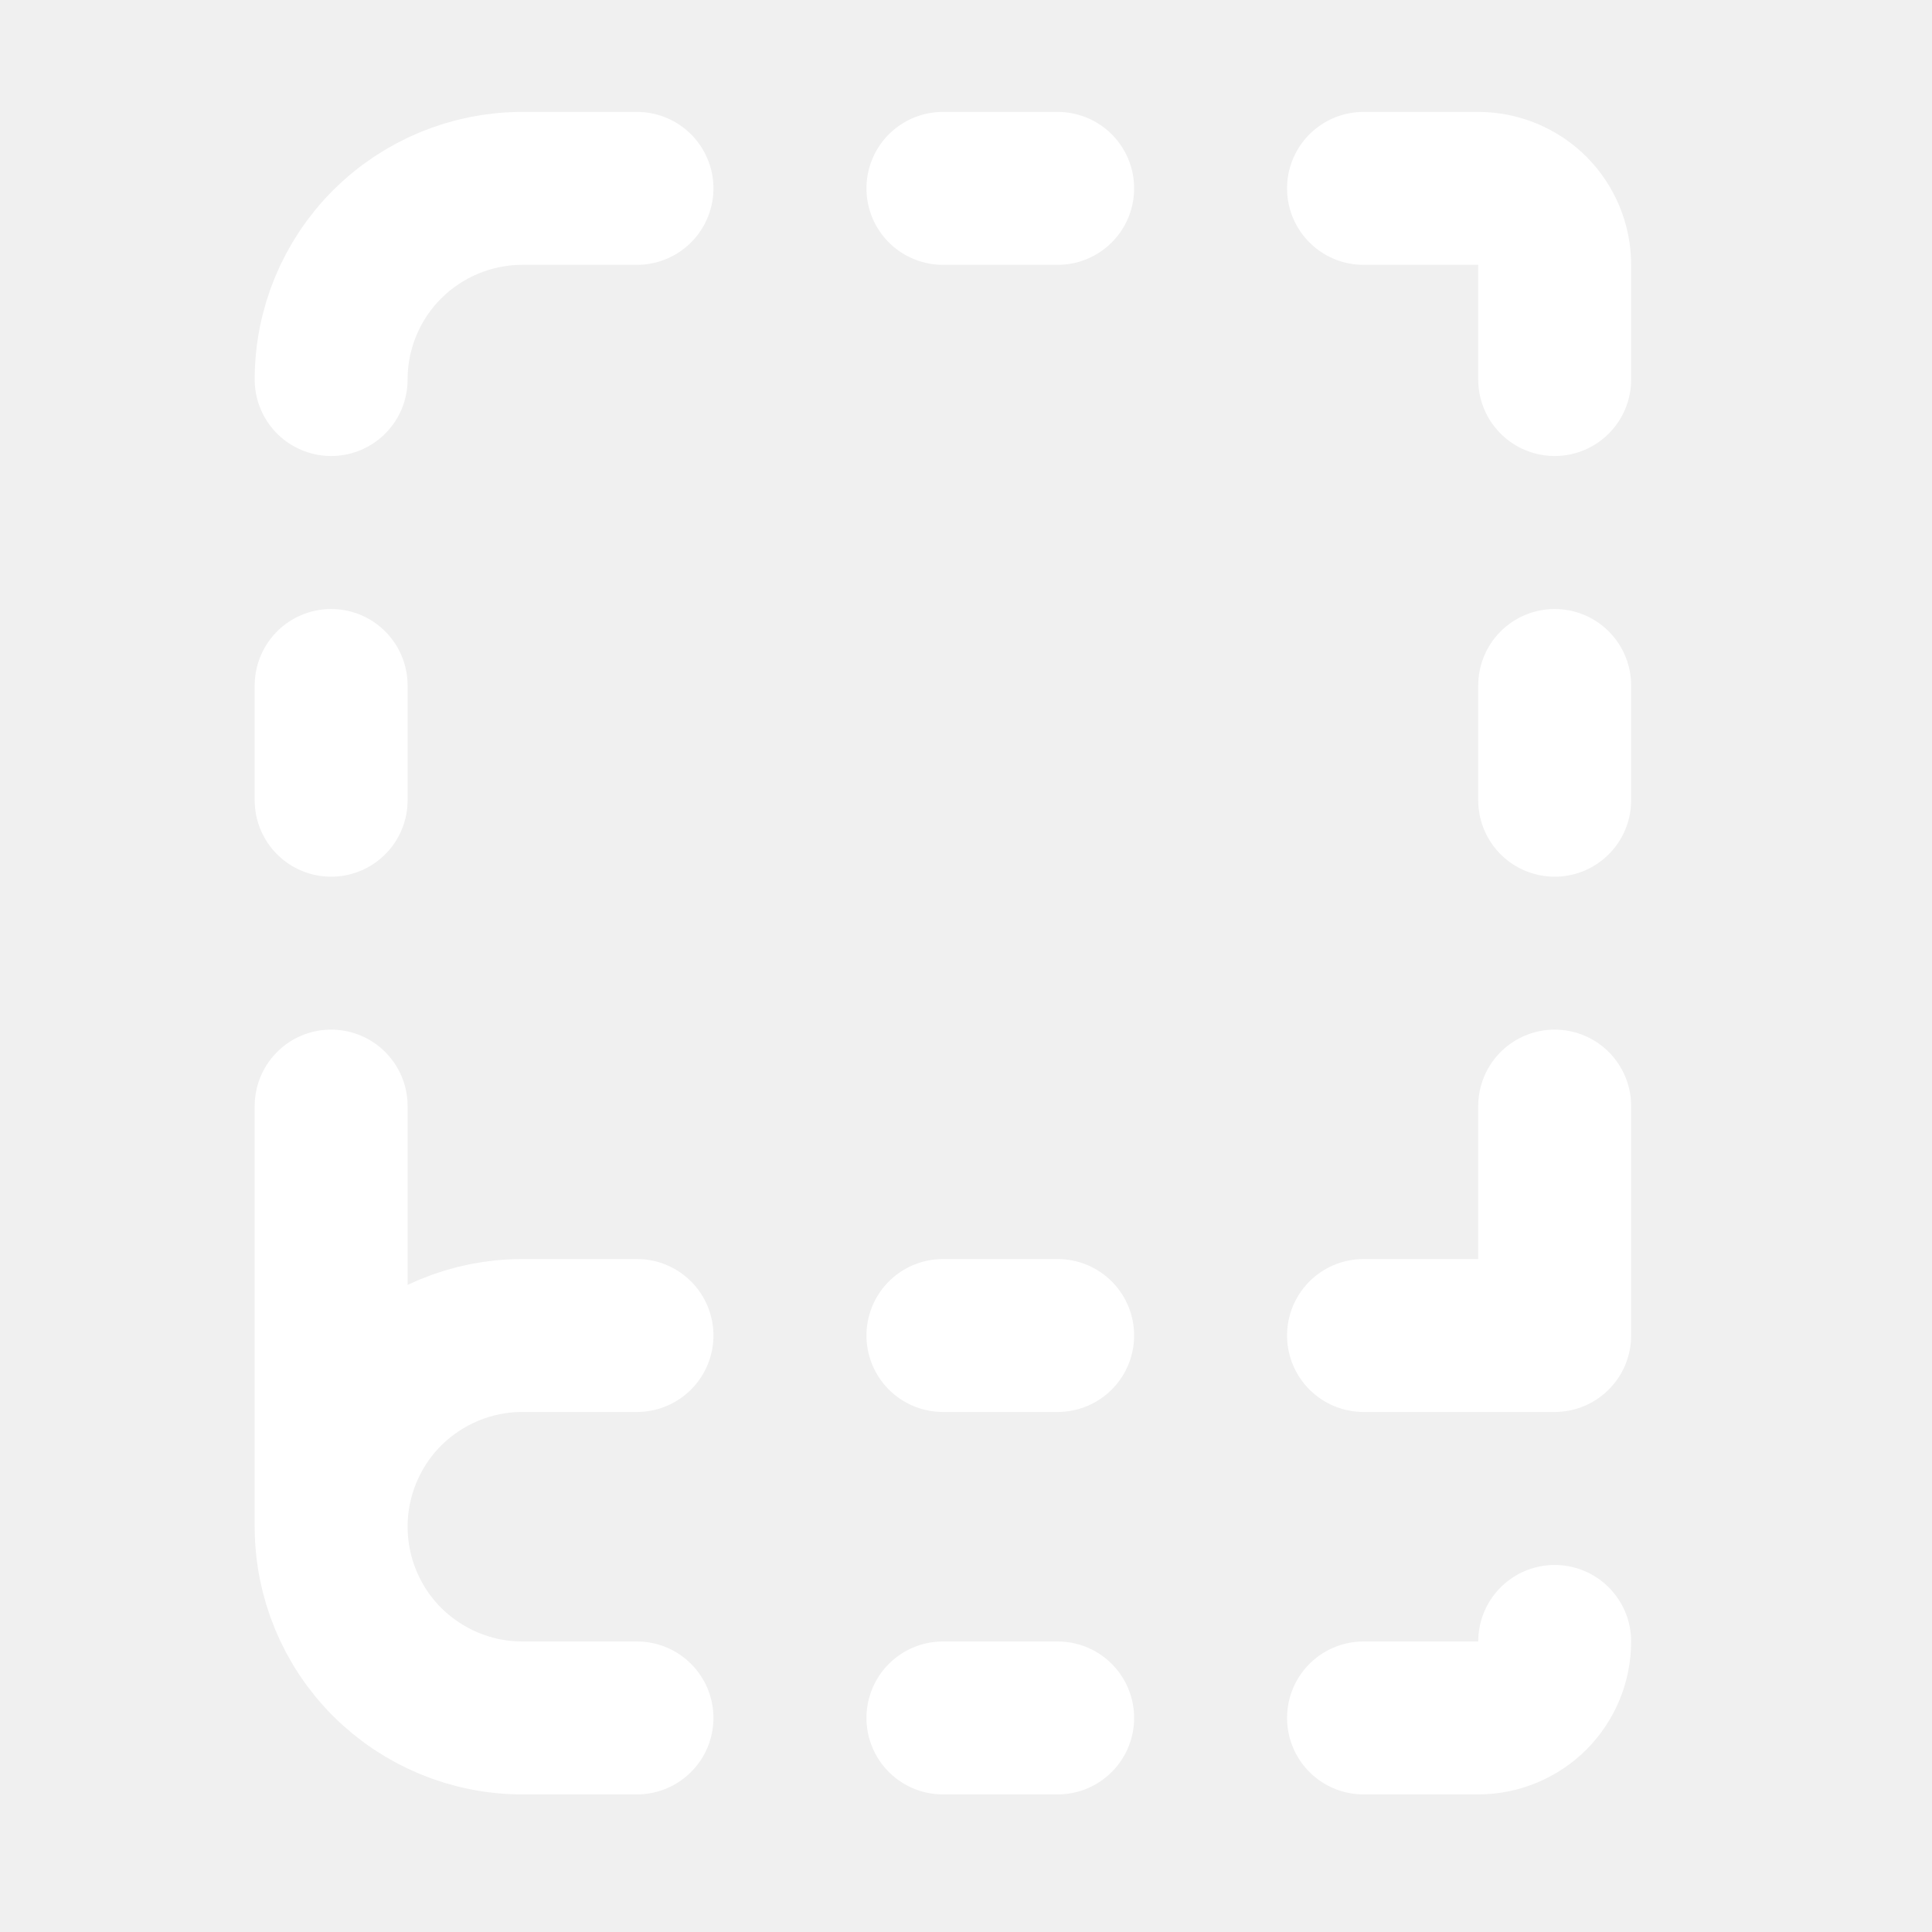
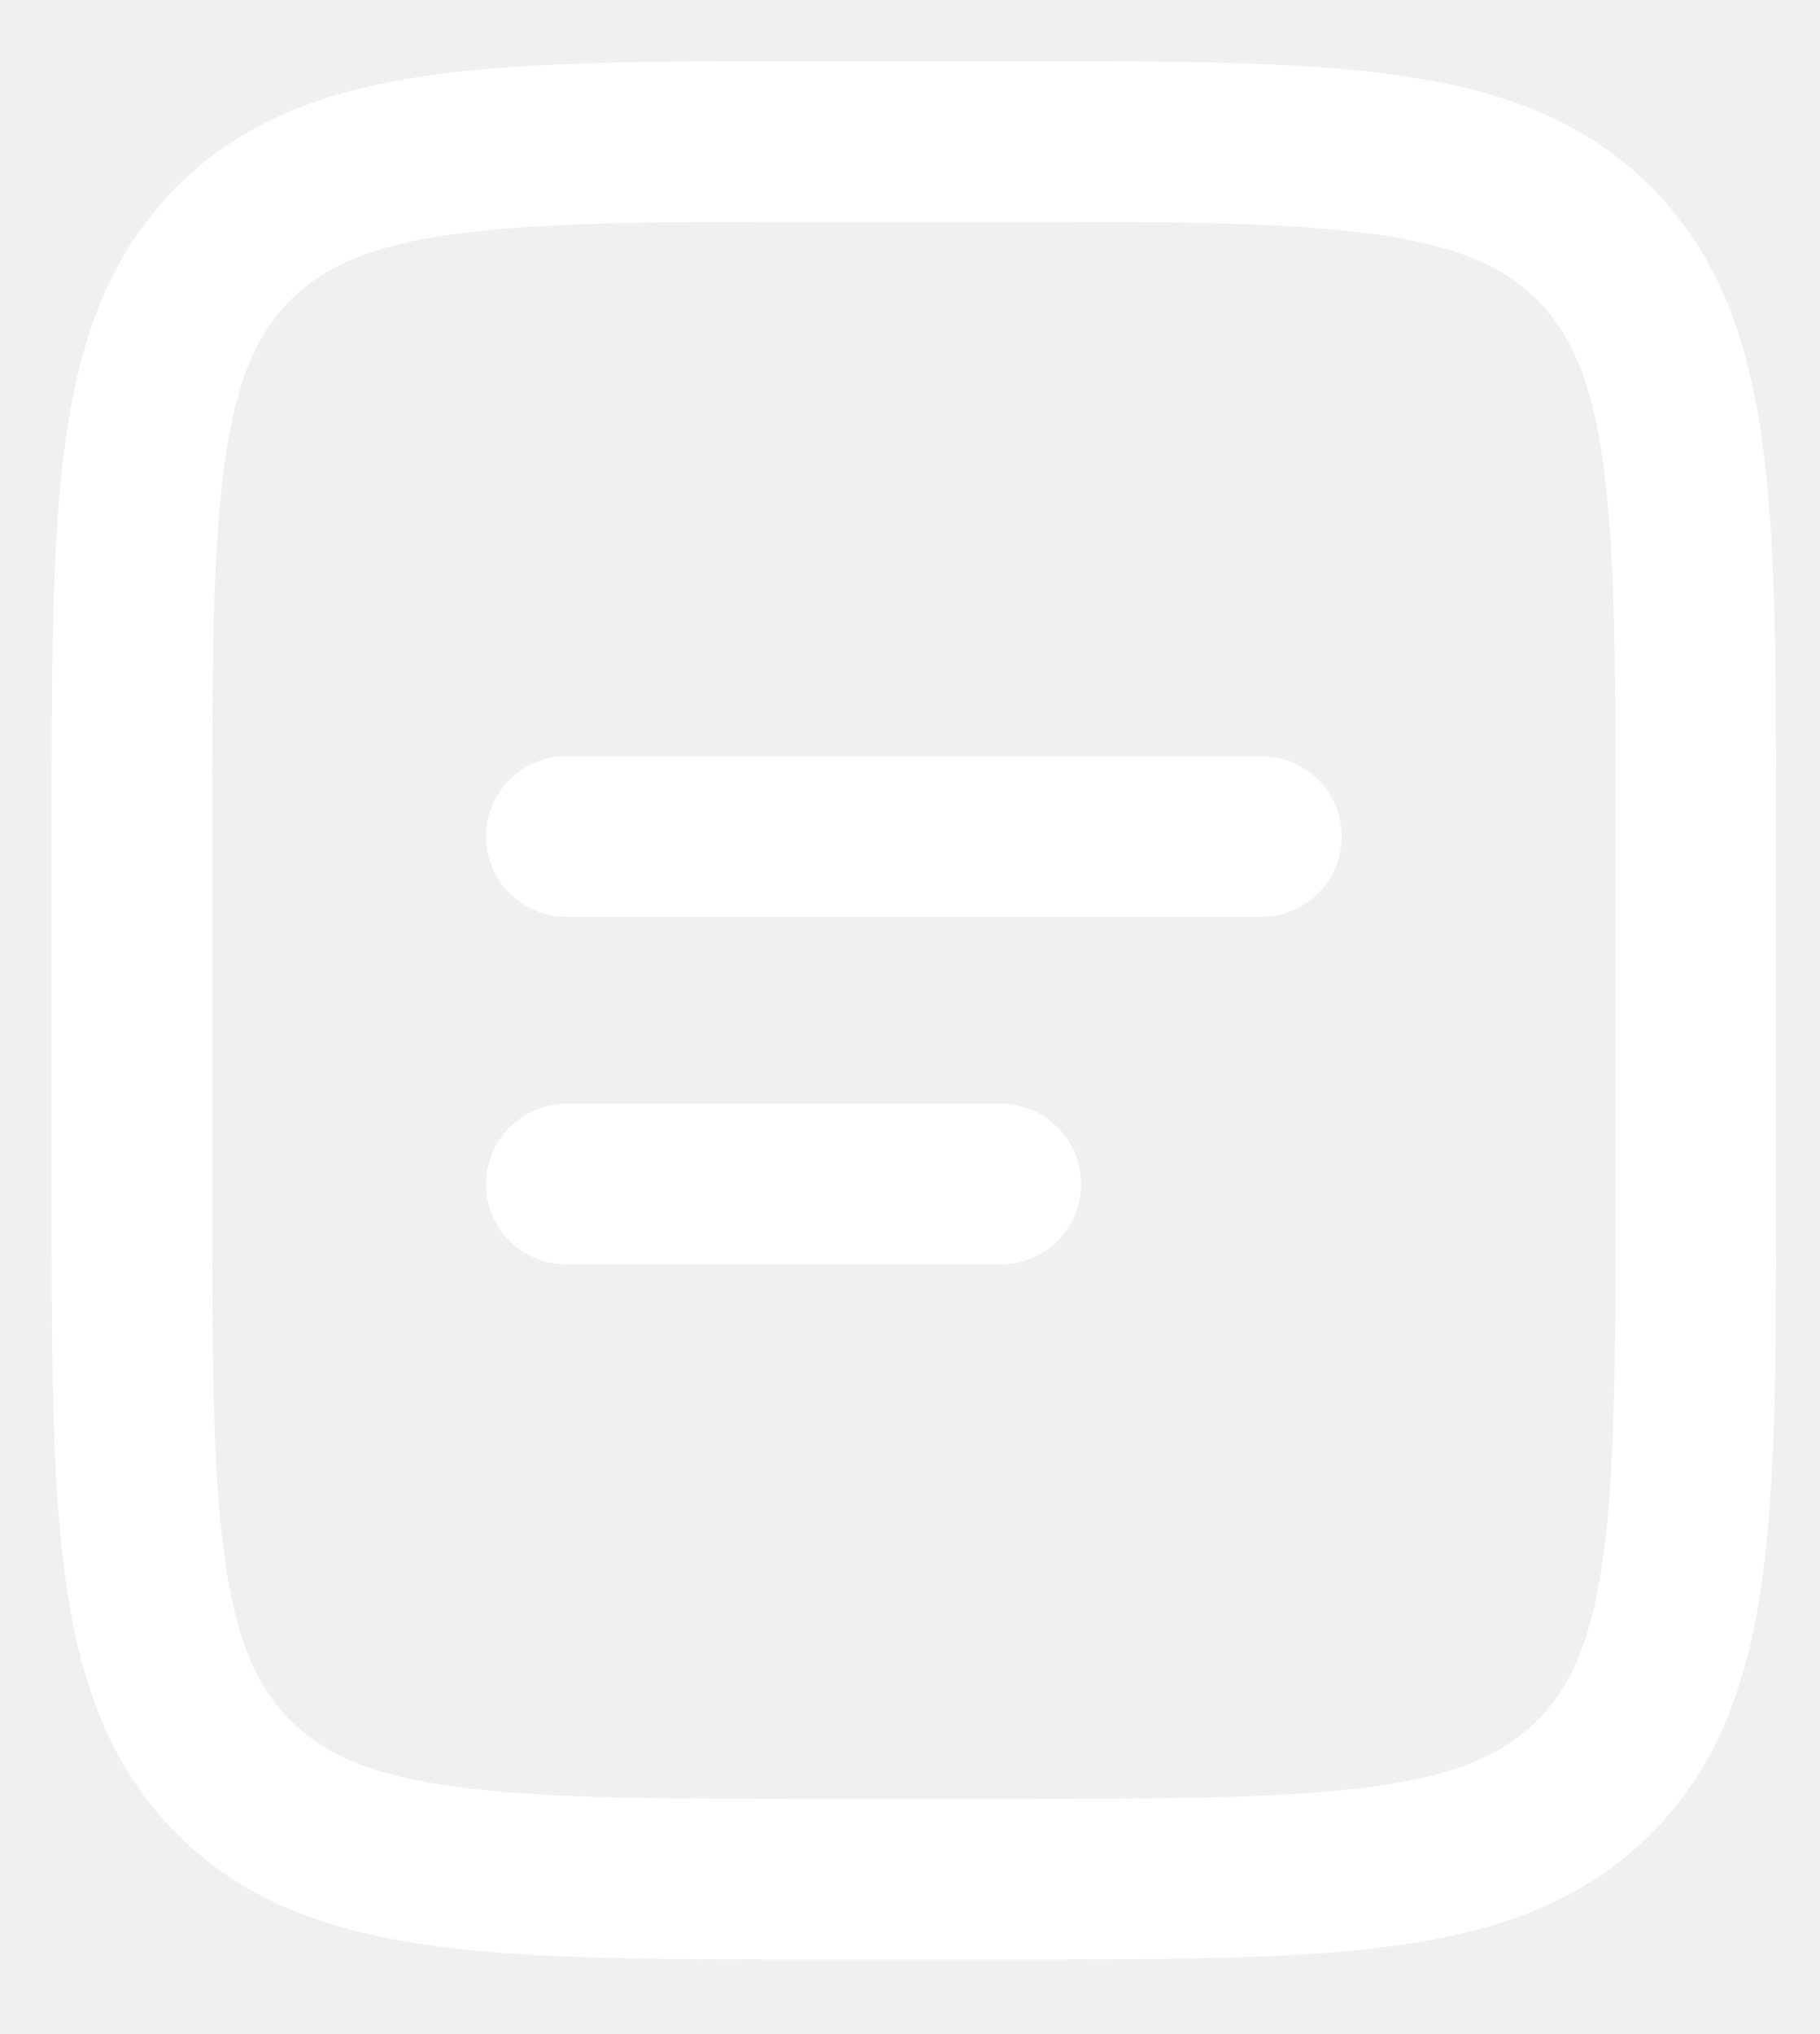
- <svg xmlns="http://www.w3.org/2000/svg" width="20" height="20" viewBox="0 0 20 20" fill="none">
-   <path d="M9.761 13.825H10.949M9.761 17.784H10.949M9.761 1.95H10.949M14.115 17.784H15.303C15.513 17.784 15.714 17.7 15.863 17.552C16.011 17.403 16.094 17.202 16.094 16.992M14.115 1.95H15.303C15.513 1.95 15.714 2.034 15.863 2.182C16.011 2.331 16.094 2.532 16.094 2.742V3.929M16.094 11.45V13.825H14.115M16.094 7.096V8.284M3.428 8.284V7.096M3.428 15.804V11.45M3.428 15.804C3.428 16.329 3.636 16.833 4.007 17.204C4.379 17.575 4.882 17.784 5.407 17.784H6.594M3.428 15.804C3.428 15.28 3.636 14.776 4.007 14.405C4.379 14.034 4.882 13.825 5.407 13.825H6.594M3.428 3.929C3.428 3.404 3.636 2.901 4.007 2.53C4.379 2.159 4.882 1.95 5.407 1.95H6.594" stroke="white" stroke-width="1.583" stroke-linecap="round" stroke-linejoin="round" />
+ <svg xmlns="http://www.w3.org/2000/svg" width="17" height="19" viewBox="0 0 17 19" fill="none">
+   <path d="M1.232 7.814C1.232 4.754 1.232 3.223 2.184 2.273C3.135 1.322 4.665 1.321 7.725 1.321H9.349C12.409 1.321 13.94 1.321 14.89 2.273C15.841 3.224 15.841 4.754 15.841 7.814V11.061C15.841 14.121 15.841 15.652 14.89 16.602C13.939 17.553 12.409 17.554 9.349 17.554H7.725C4.665 17.554 3.134 17.554 2.184 16.602C1.233 15.651 1.232 14.121 1.232 11.061V7.814Z" stroke="white" stroke-width="1.5" />
+   <path d="M5.29 7.814H11.783M5.29 11.061H9.349" stroke="white" stroke-width="1.5" stroke-linecap="round" />
</svg>
